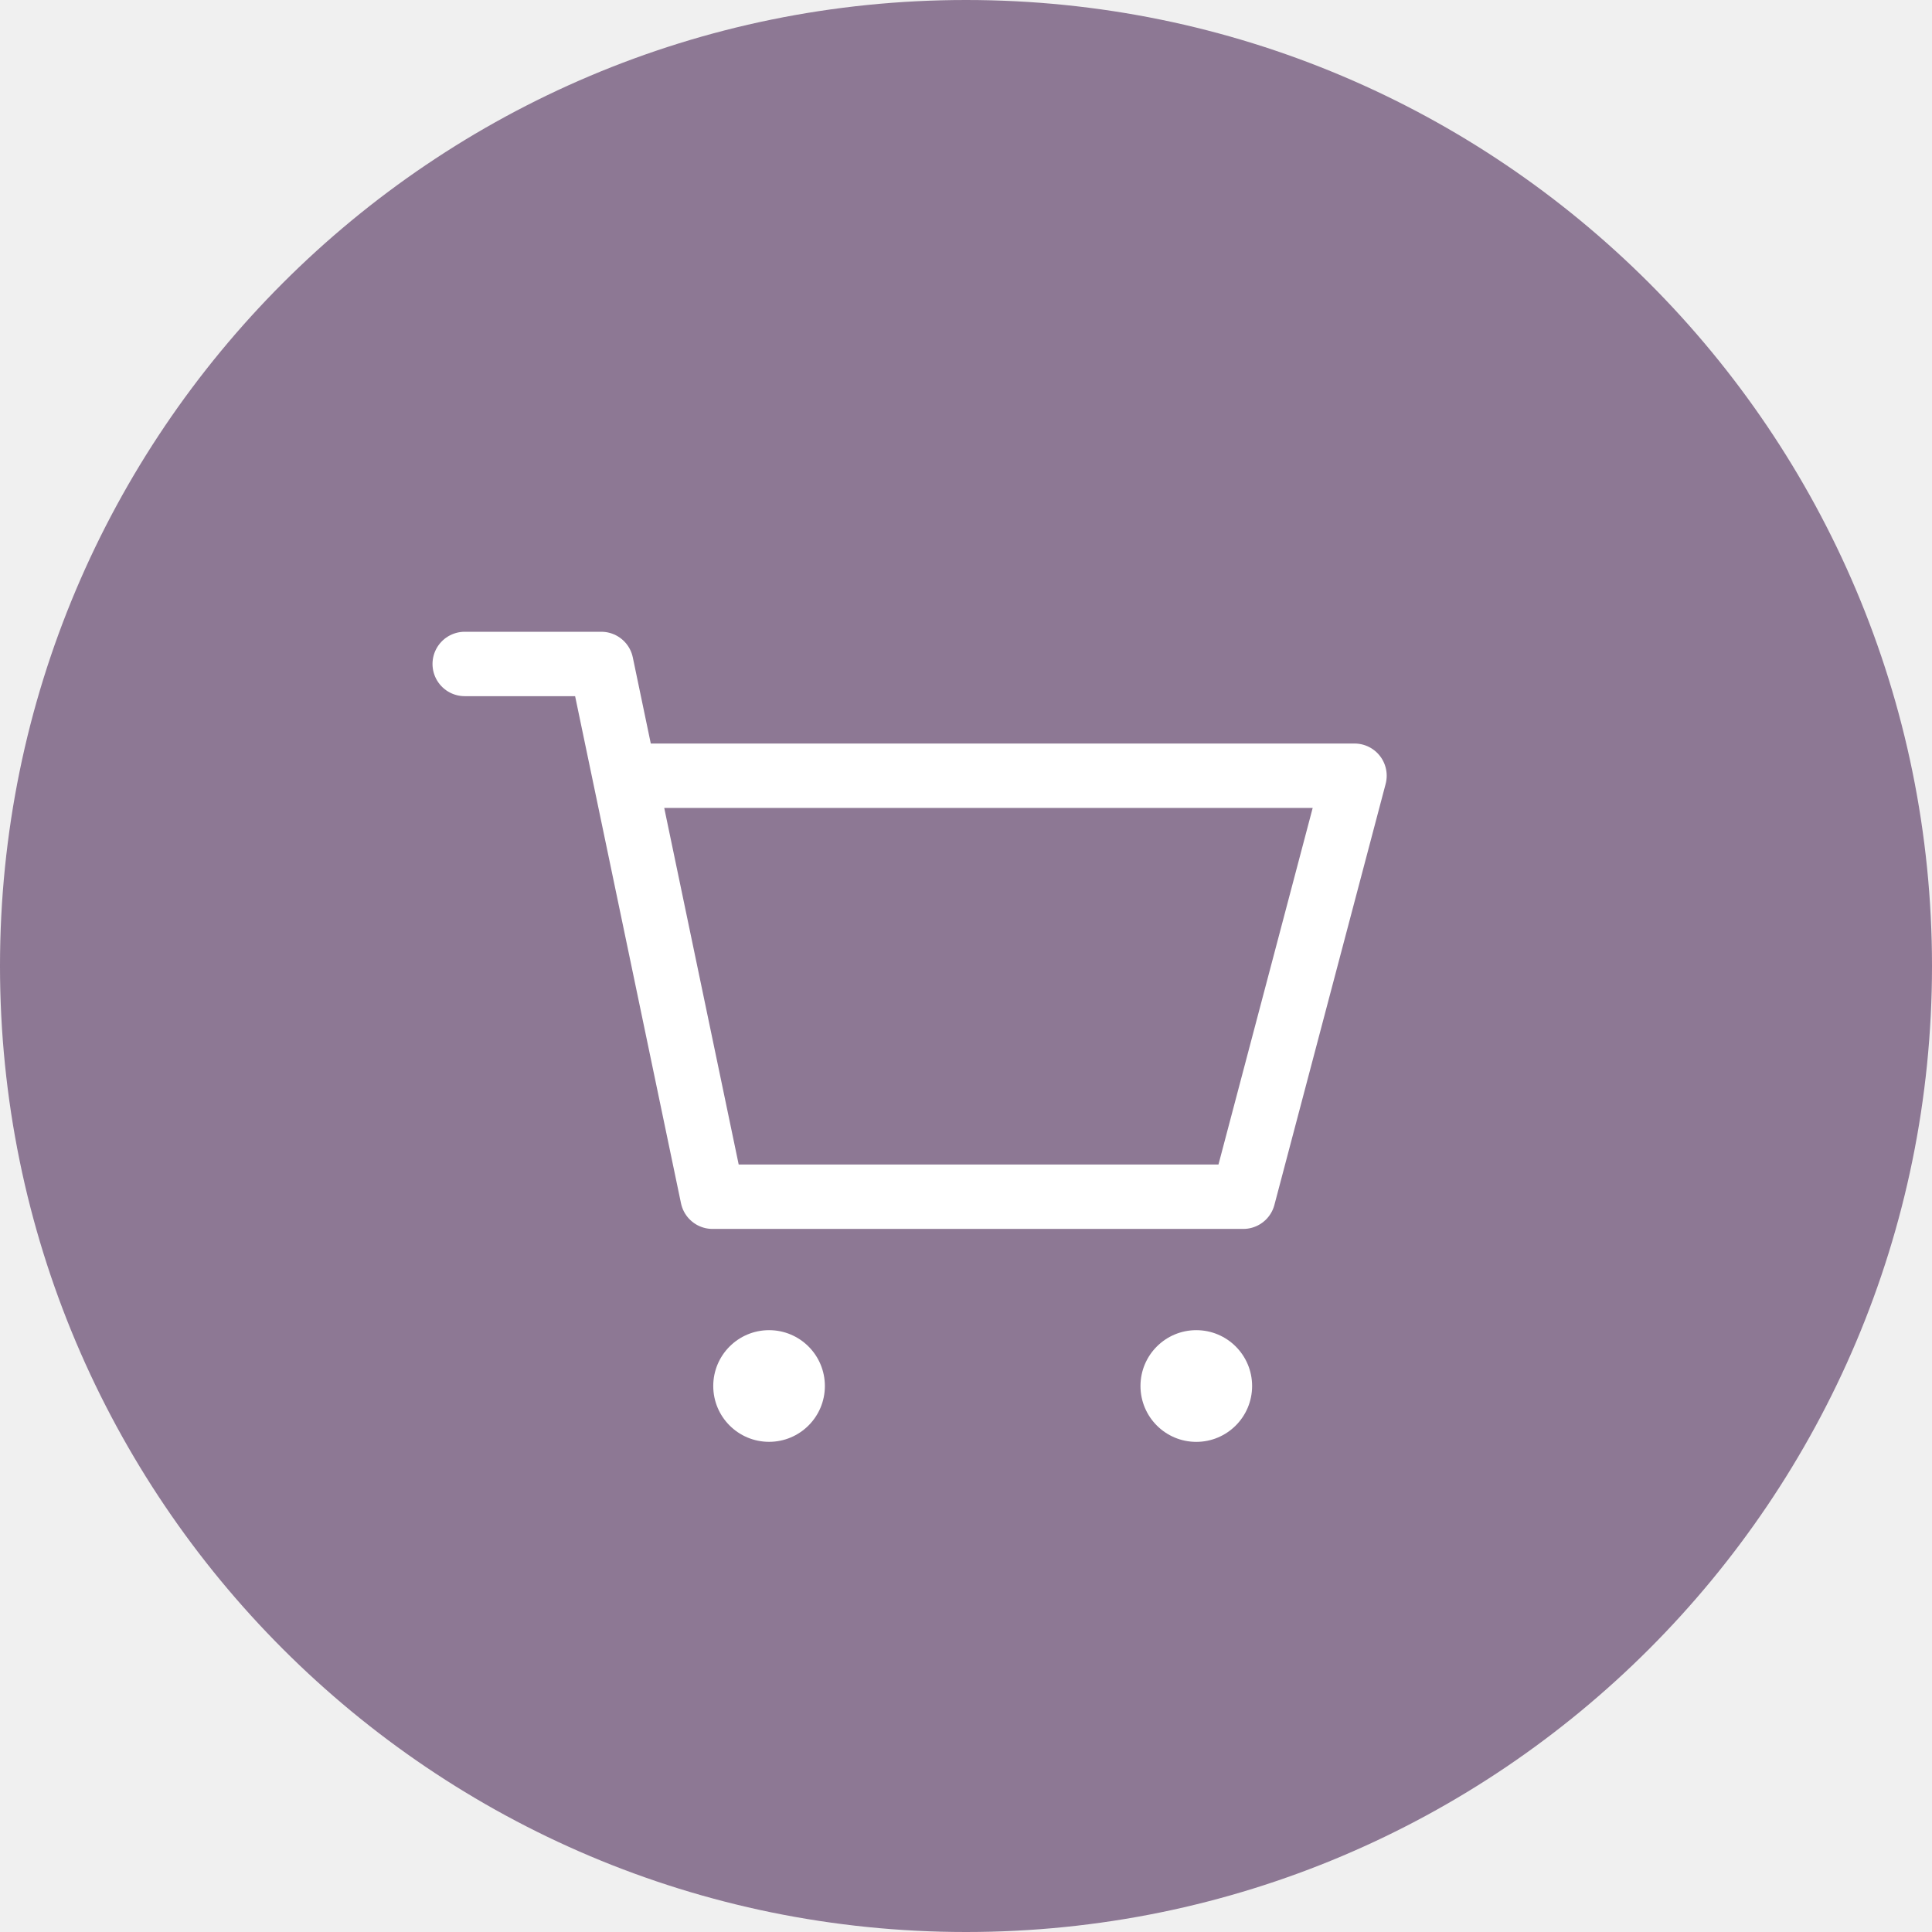
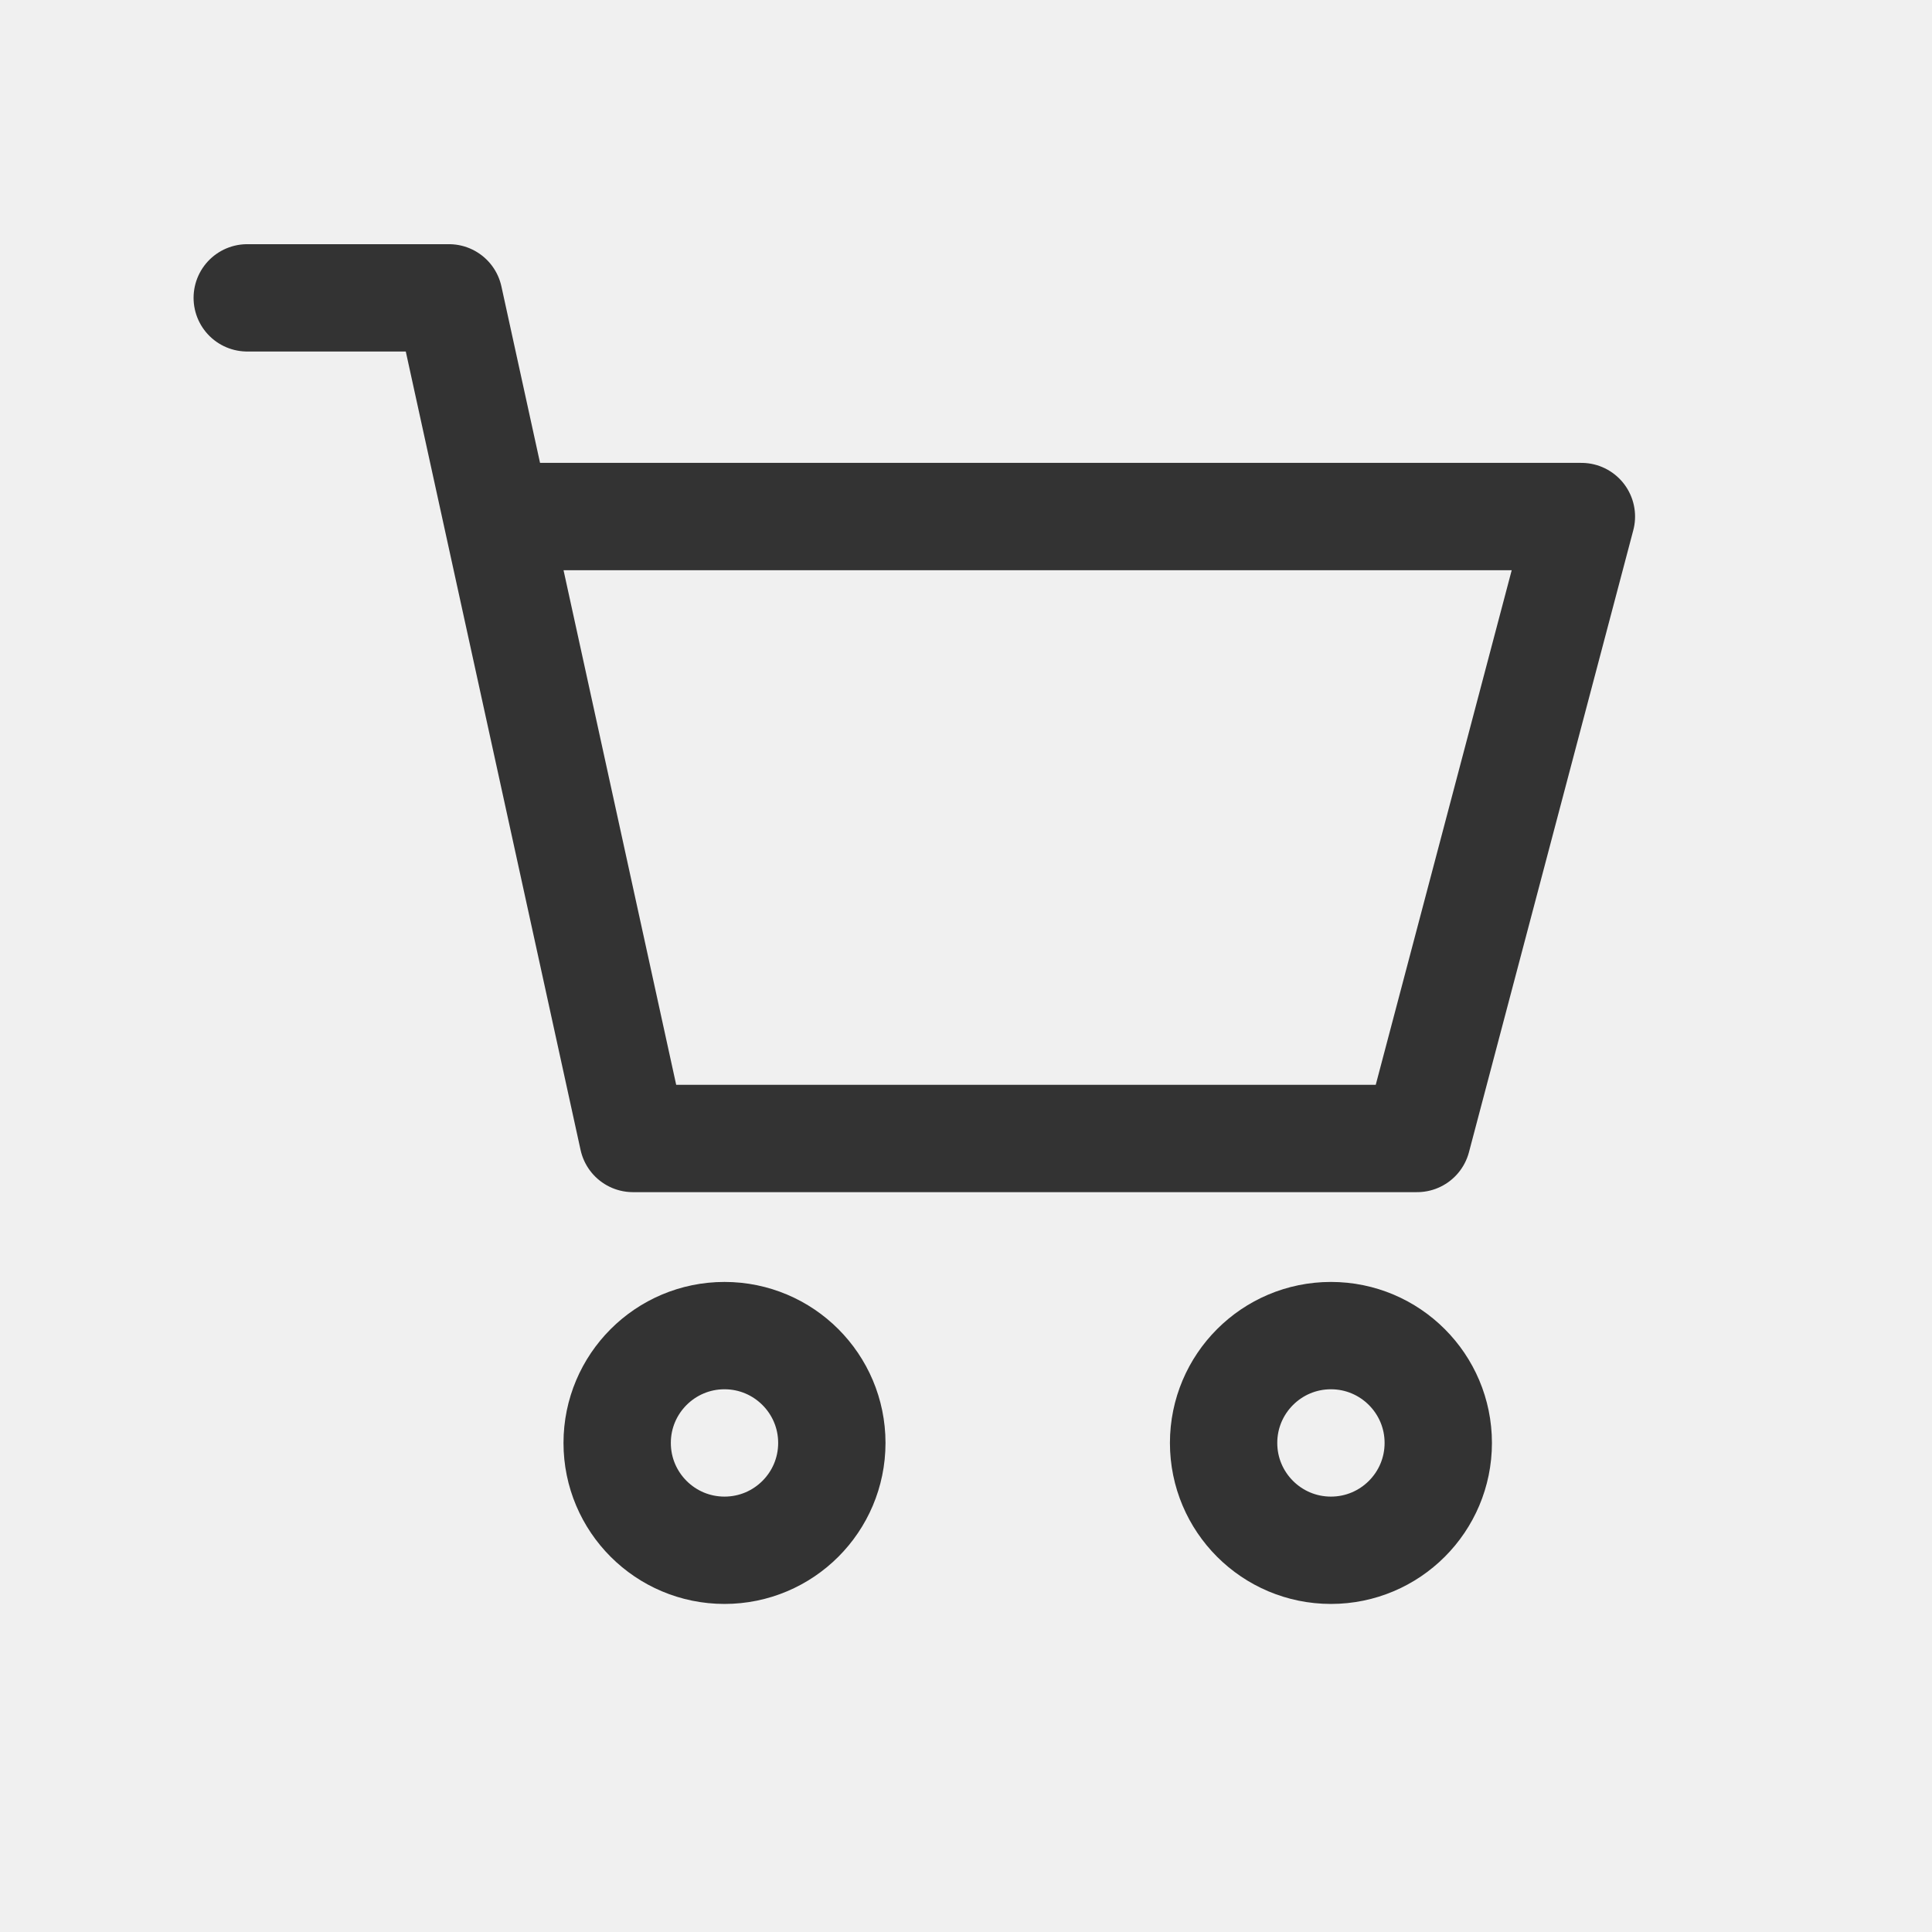
- <svg xmlns="http://www.w3.org/2000/svg" width="45" height="45" viewBox="0 0 45 45">
+ <svg xmlns="http://www.w3.org/2000/svg" width="36" height="36" viewBox="0 0 36 36">
  <g fill="none" fill-rule="evenodd">
    <g>
      <g>
-         <g transform="translate(-1143 -1896) translate(896 1561) translate(247 335)">
-           <circle cx="22.5" cy="22.5" r="22.5" fill="#2A0038" opacity=".5" />
+         <g>
          <g>
-             <path stroke="#FFF" stroke-linecap="round" stroke-linejoin="round" stroke-width="1.5" d="M21.176 0.465L17.995 0.465 15.404 12.874 3.042 12.874 0.451 3.068 16.813 3.068" transform="matrix(-1 0 0 1 32 15)" />
-             <path fill="#FFF" d="M4.136 18.584c-.718 0-1.3-.583-1.3-1.301 0-.719.582-1.301 1.3-1.301.718 0 1.3.582 1.3 1.3 0 .72-.582 1.302-1.3 1.302zM15.387 17.283c0 .718-.582 1.3-1.3 1.3-.718 0-1.3-.582-1.3-1.3 0-.719.582-1.301 1.3-1.301.718 0 1.3.582 1.3 1.3" transform="matrix(-1 0 0 1 32 15)" />
+             <g>
+               <path d="M0 0H36V36H0z" transform="translate(-1314 -398) translate(100 246) translate(0 142) translate(1214 10) matrix(-1 0 0 1 36 0)" />
+               <path stroke="#333" stroke-linecap="round" stroke-linejoin="round" stroke-width="2" d="M31.393 5.55L27.634 5.55 24.205 21.214 9.595 21.214 6.533 9.625 26.364 9.625" transform="translate(-1314 -398) translate(100 246) translate(0 142) translate(1214 10) matrix(-1 0 0 1 36 0)" />
+               <path stroke="#333" stroke-width="2" d="M11.2 28.887c-1.104 0-2-.895-2-2 0-1.104.896-2 2-2s2 .896 2 2c0 1.105-.896 2-2 2zM24.5 26.887c0 1.105-.896 2-2 2s-2-.895-2-2c0-1.104.896-2 2-2s2 .896 2 2" transform="translate(-1314 -398) translate(100 246) translate(0 142) translate(1214 10) matrix(-1 0 0 1 36 0)" />
+             </g>
          </g>
        </g>
      </g>
    </g>
  </g>
</svg>
